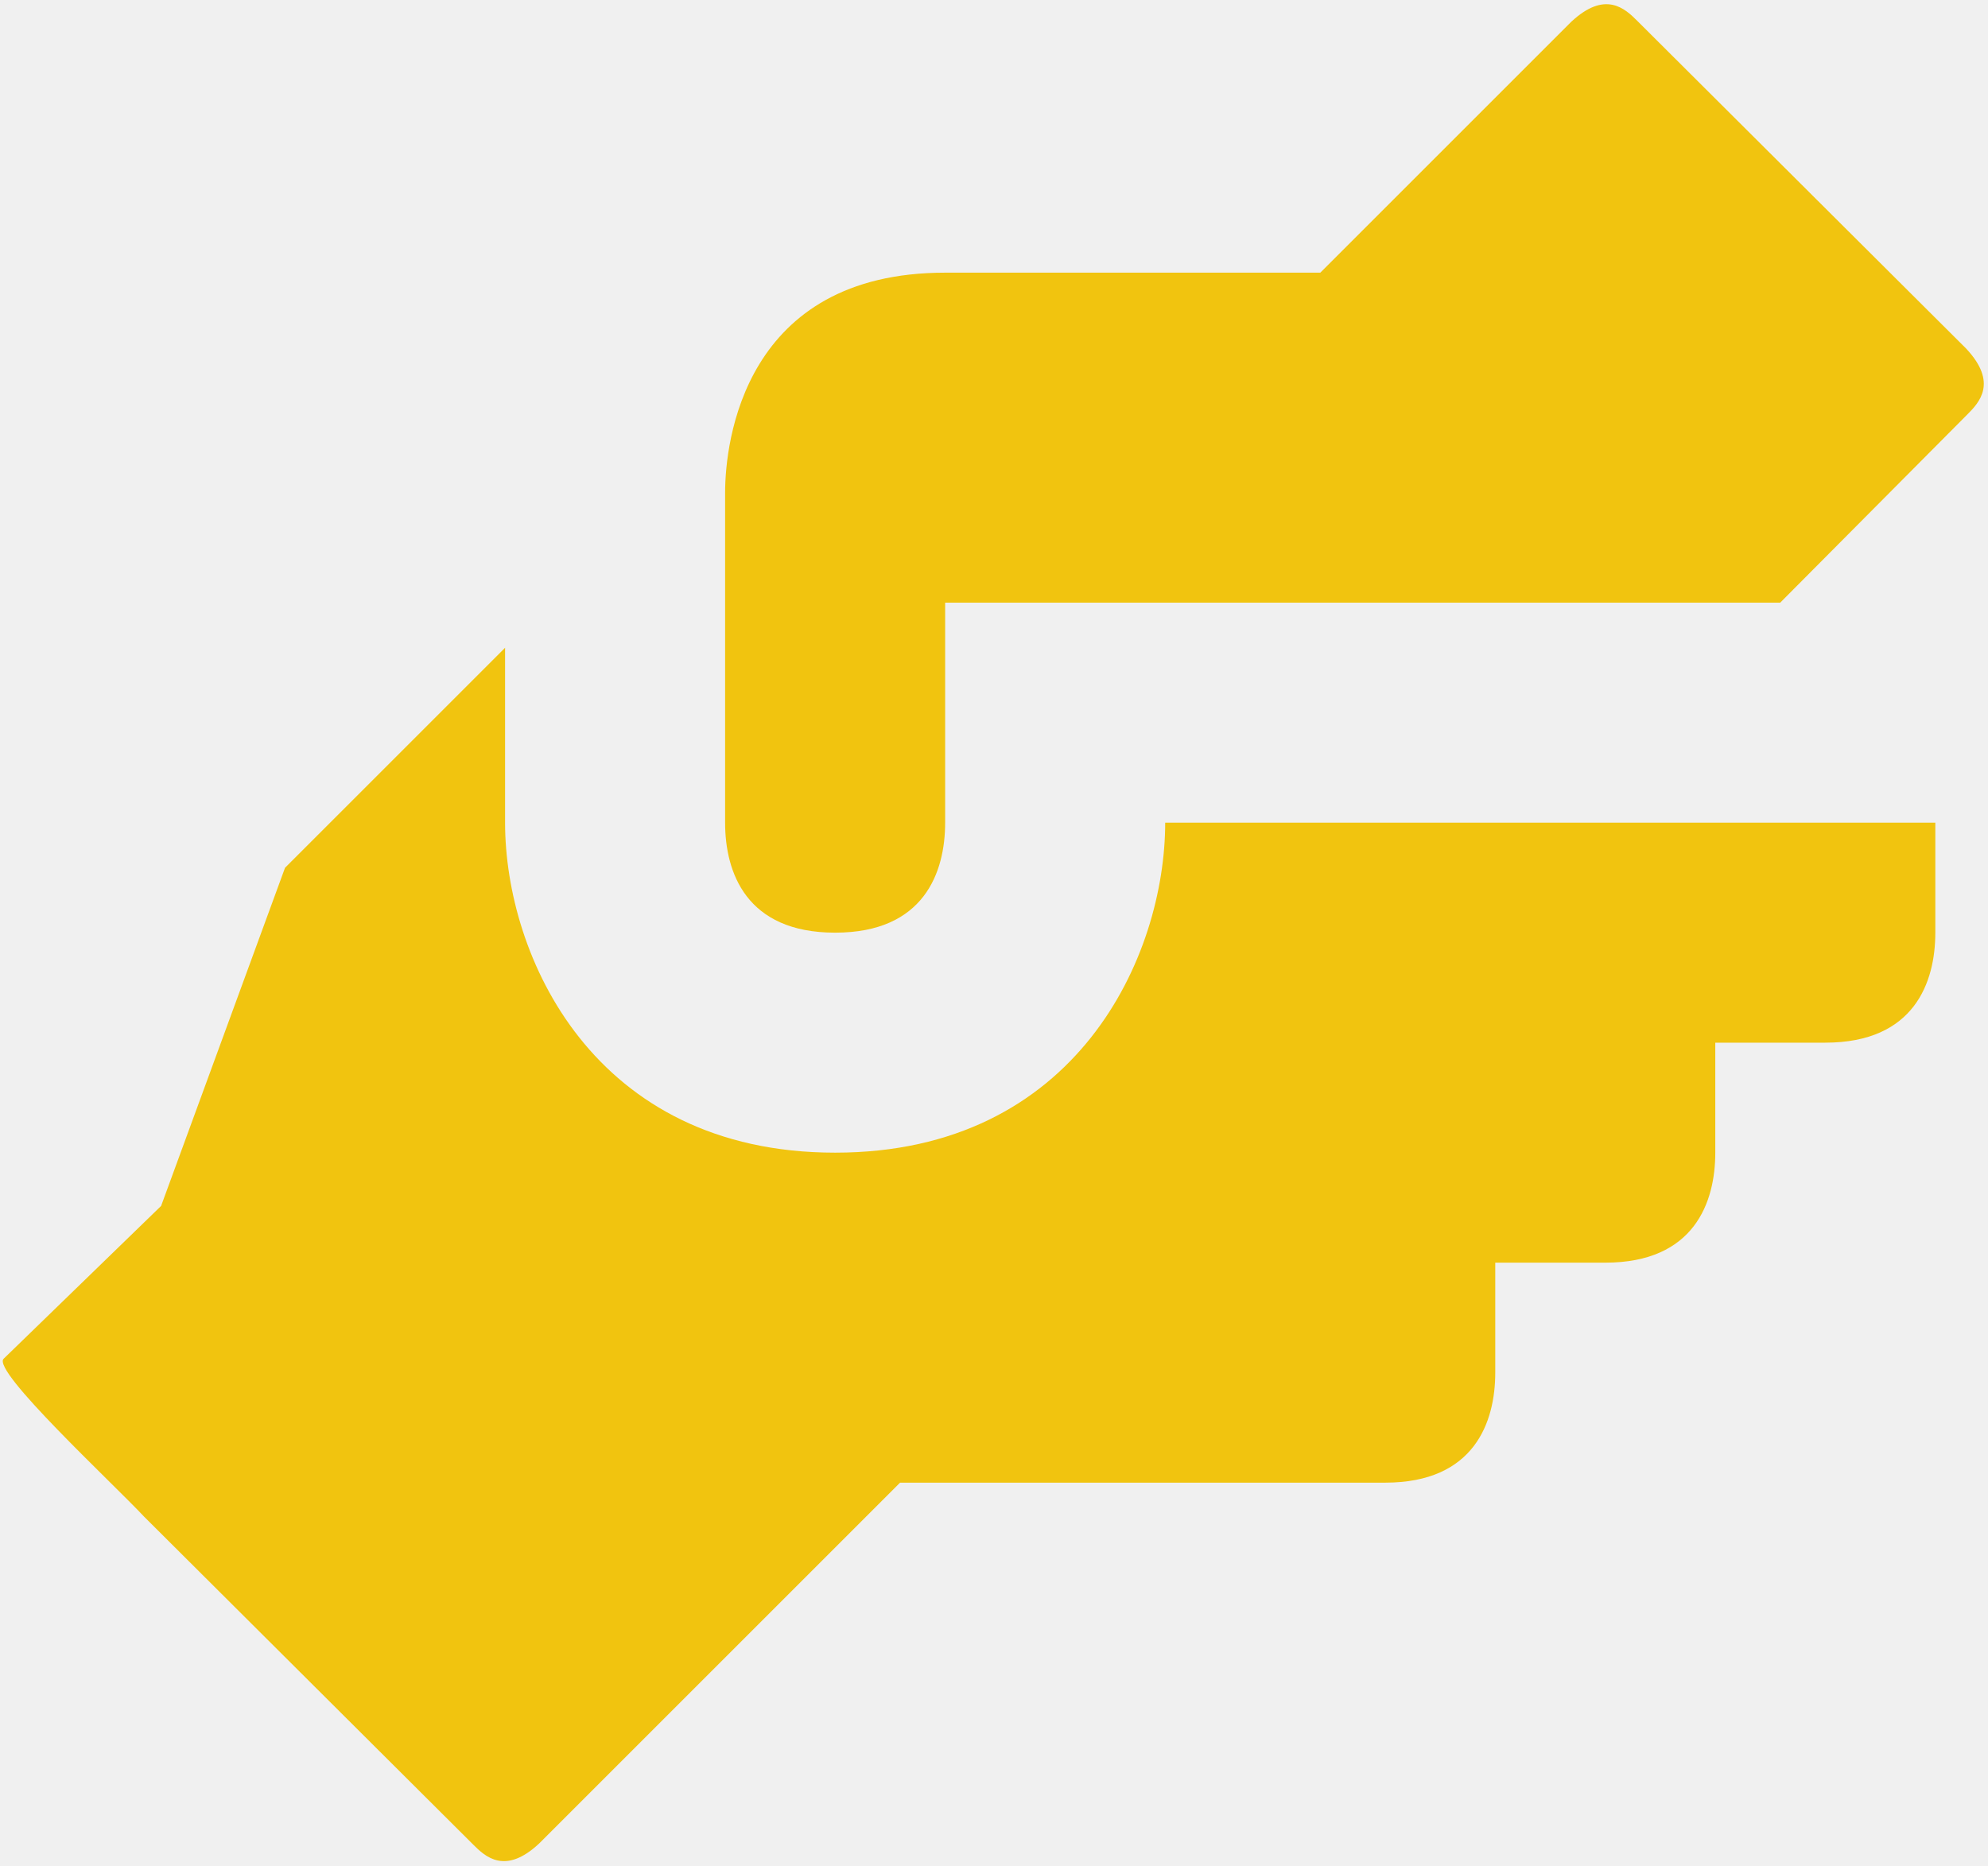
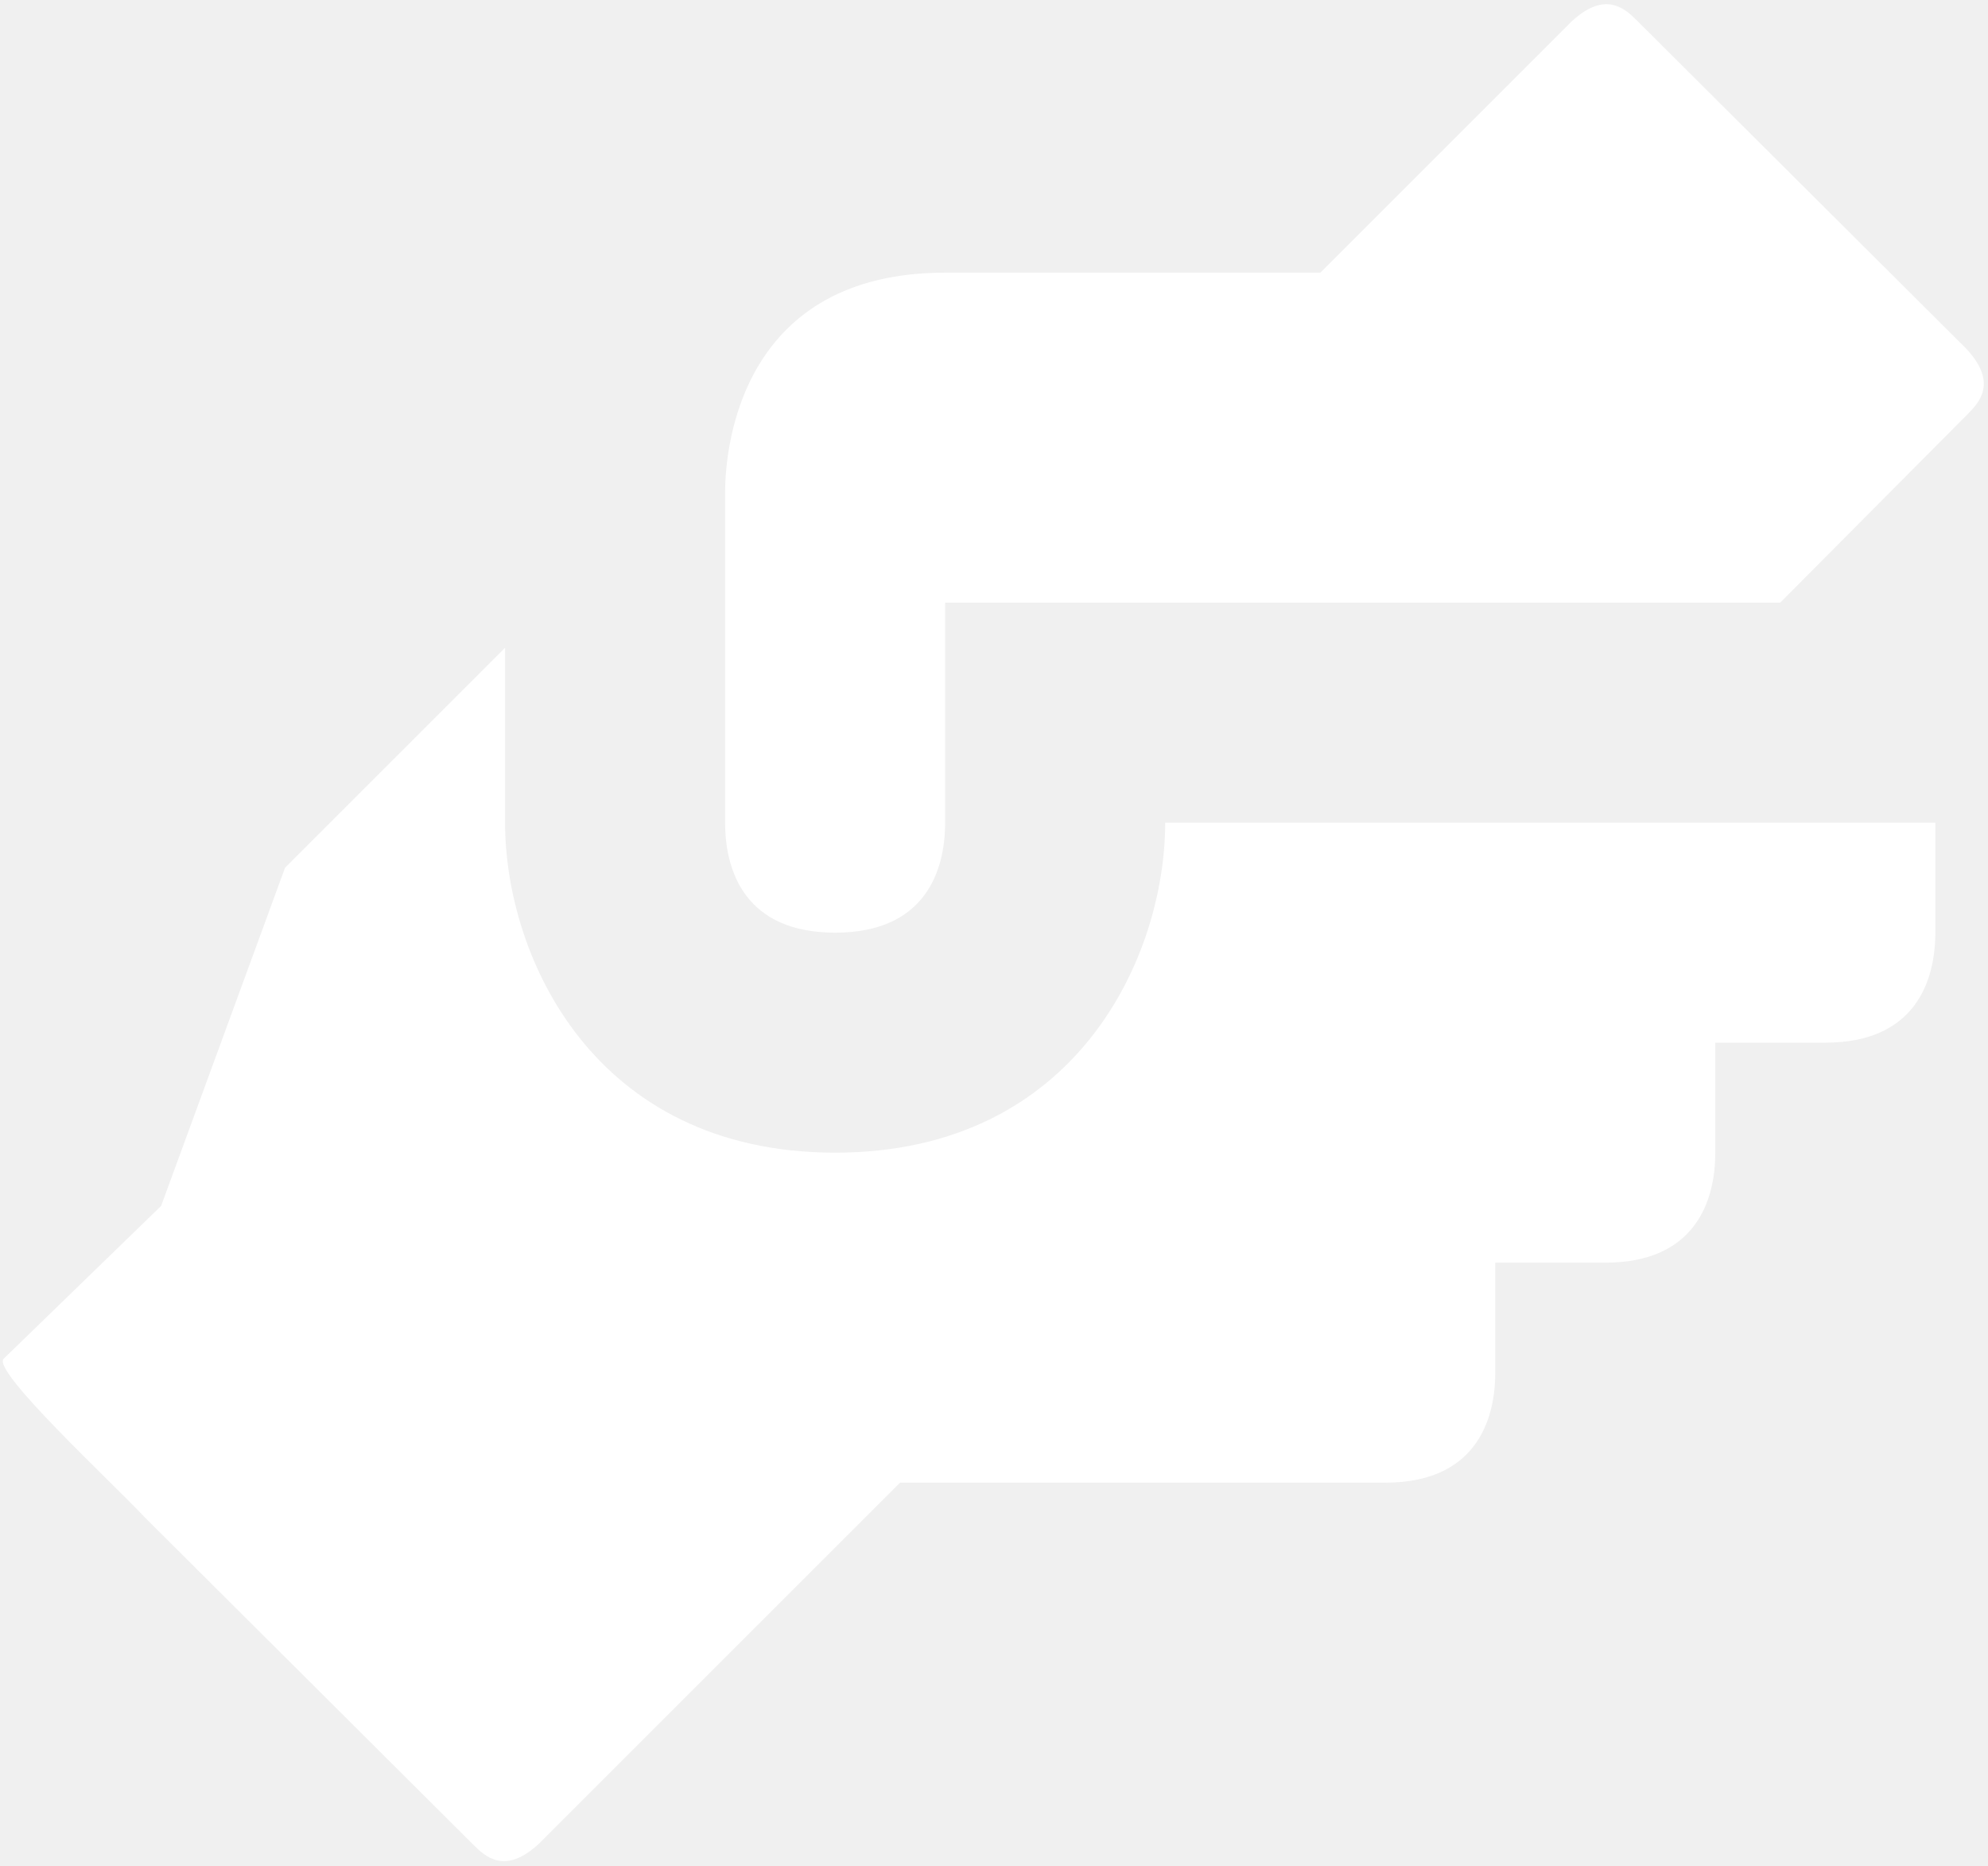
<svg xmlns="http://www.w3.org/2000/svg" width="195" height="183" viewBox="0 0 195 183" fill="none">
-   <path d="M179.042 102.292C187.783 102.292 189.833 96.356 189.833 91.5V80.708H114.292C114.292 93.766 105.658 113.083 81.917 113.083C58.175 113.083 49.542 93.766 49.542 80.708V63.55L27.958 85.133L15.803 118.309L0.354 133.304C-0.833 134.491 11.015 145.458 14.145 148.804L46.412 180.963C47.599 182.15 49.542 183.985 52.887 180.855L88.284 145.458H135.875C144.616 145.458 146.667 139.523 146.667 134.667V123.875H157.458C166.2 123.875 168.25 117.94 168.25 113.083V102.292H179.042Z" fill="#F1C40F" />
-   <path d="M174.617 59.125L192.963 40.671C194.15 39.484 195.985 37.542 192.855 34.196L160.588 2.037C159.401 0.85 157.458 -0.985 154.113 2.145L129.508 26.75H92.708C72.96 26.75 71.125 43.369 71.125 48.333V80.708C71.125 85.565 73.175 91.5 81.917 91.5C90.658 91.5 92.708 85.565 92.708 80.708V59.125H174.617Z" fill="#F1C40F" />
+   <path d="M179.042 102.292C187.783 102.292 189.833 96.356 189.833 91.5V80.708H114.292C114.292 93.766 105.658 113.083 81.917 113.083C58.175 113.083 49.542 93.766 49.542 80.708V63.55L27.958 85.133L15.803 118.309L0.354 133.304C-0.833 134.491 11.015 145.458 14.145 148.804L46.412 180.963C47.599 182.15 49.542 183.985 52.887 180.855L88.284 145.458H135.875C144.616 145.458 146.667 139.523 146.667 134.667V123.875H157.458C166.2 123.875 168.25 117.94 168.25 113.083V102.292H179.042Z" fill="#FFF" />
+   <path d="M174.617 59.125L192.963 40.671C194.15 39.484 195.985 37.542 192.855 34.196L160.588 2.037C159.401 0.85 157.458 -0.985 154.113 2.145L129.508 26.75H92.708C72.96 26.75 71.125 43.369 71.125 48.333V80.708C71.125 85.565 73.175 91.5 81.917 91.5C90.658 91.5 92.708 85.565 92.708 80.708V59.125H174.617Z" fill="#FFF" />
</svg>
